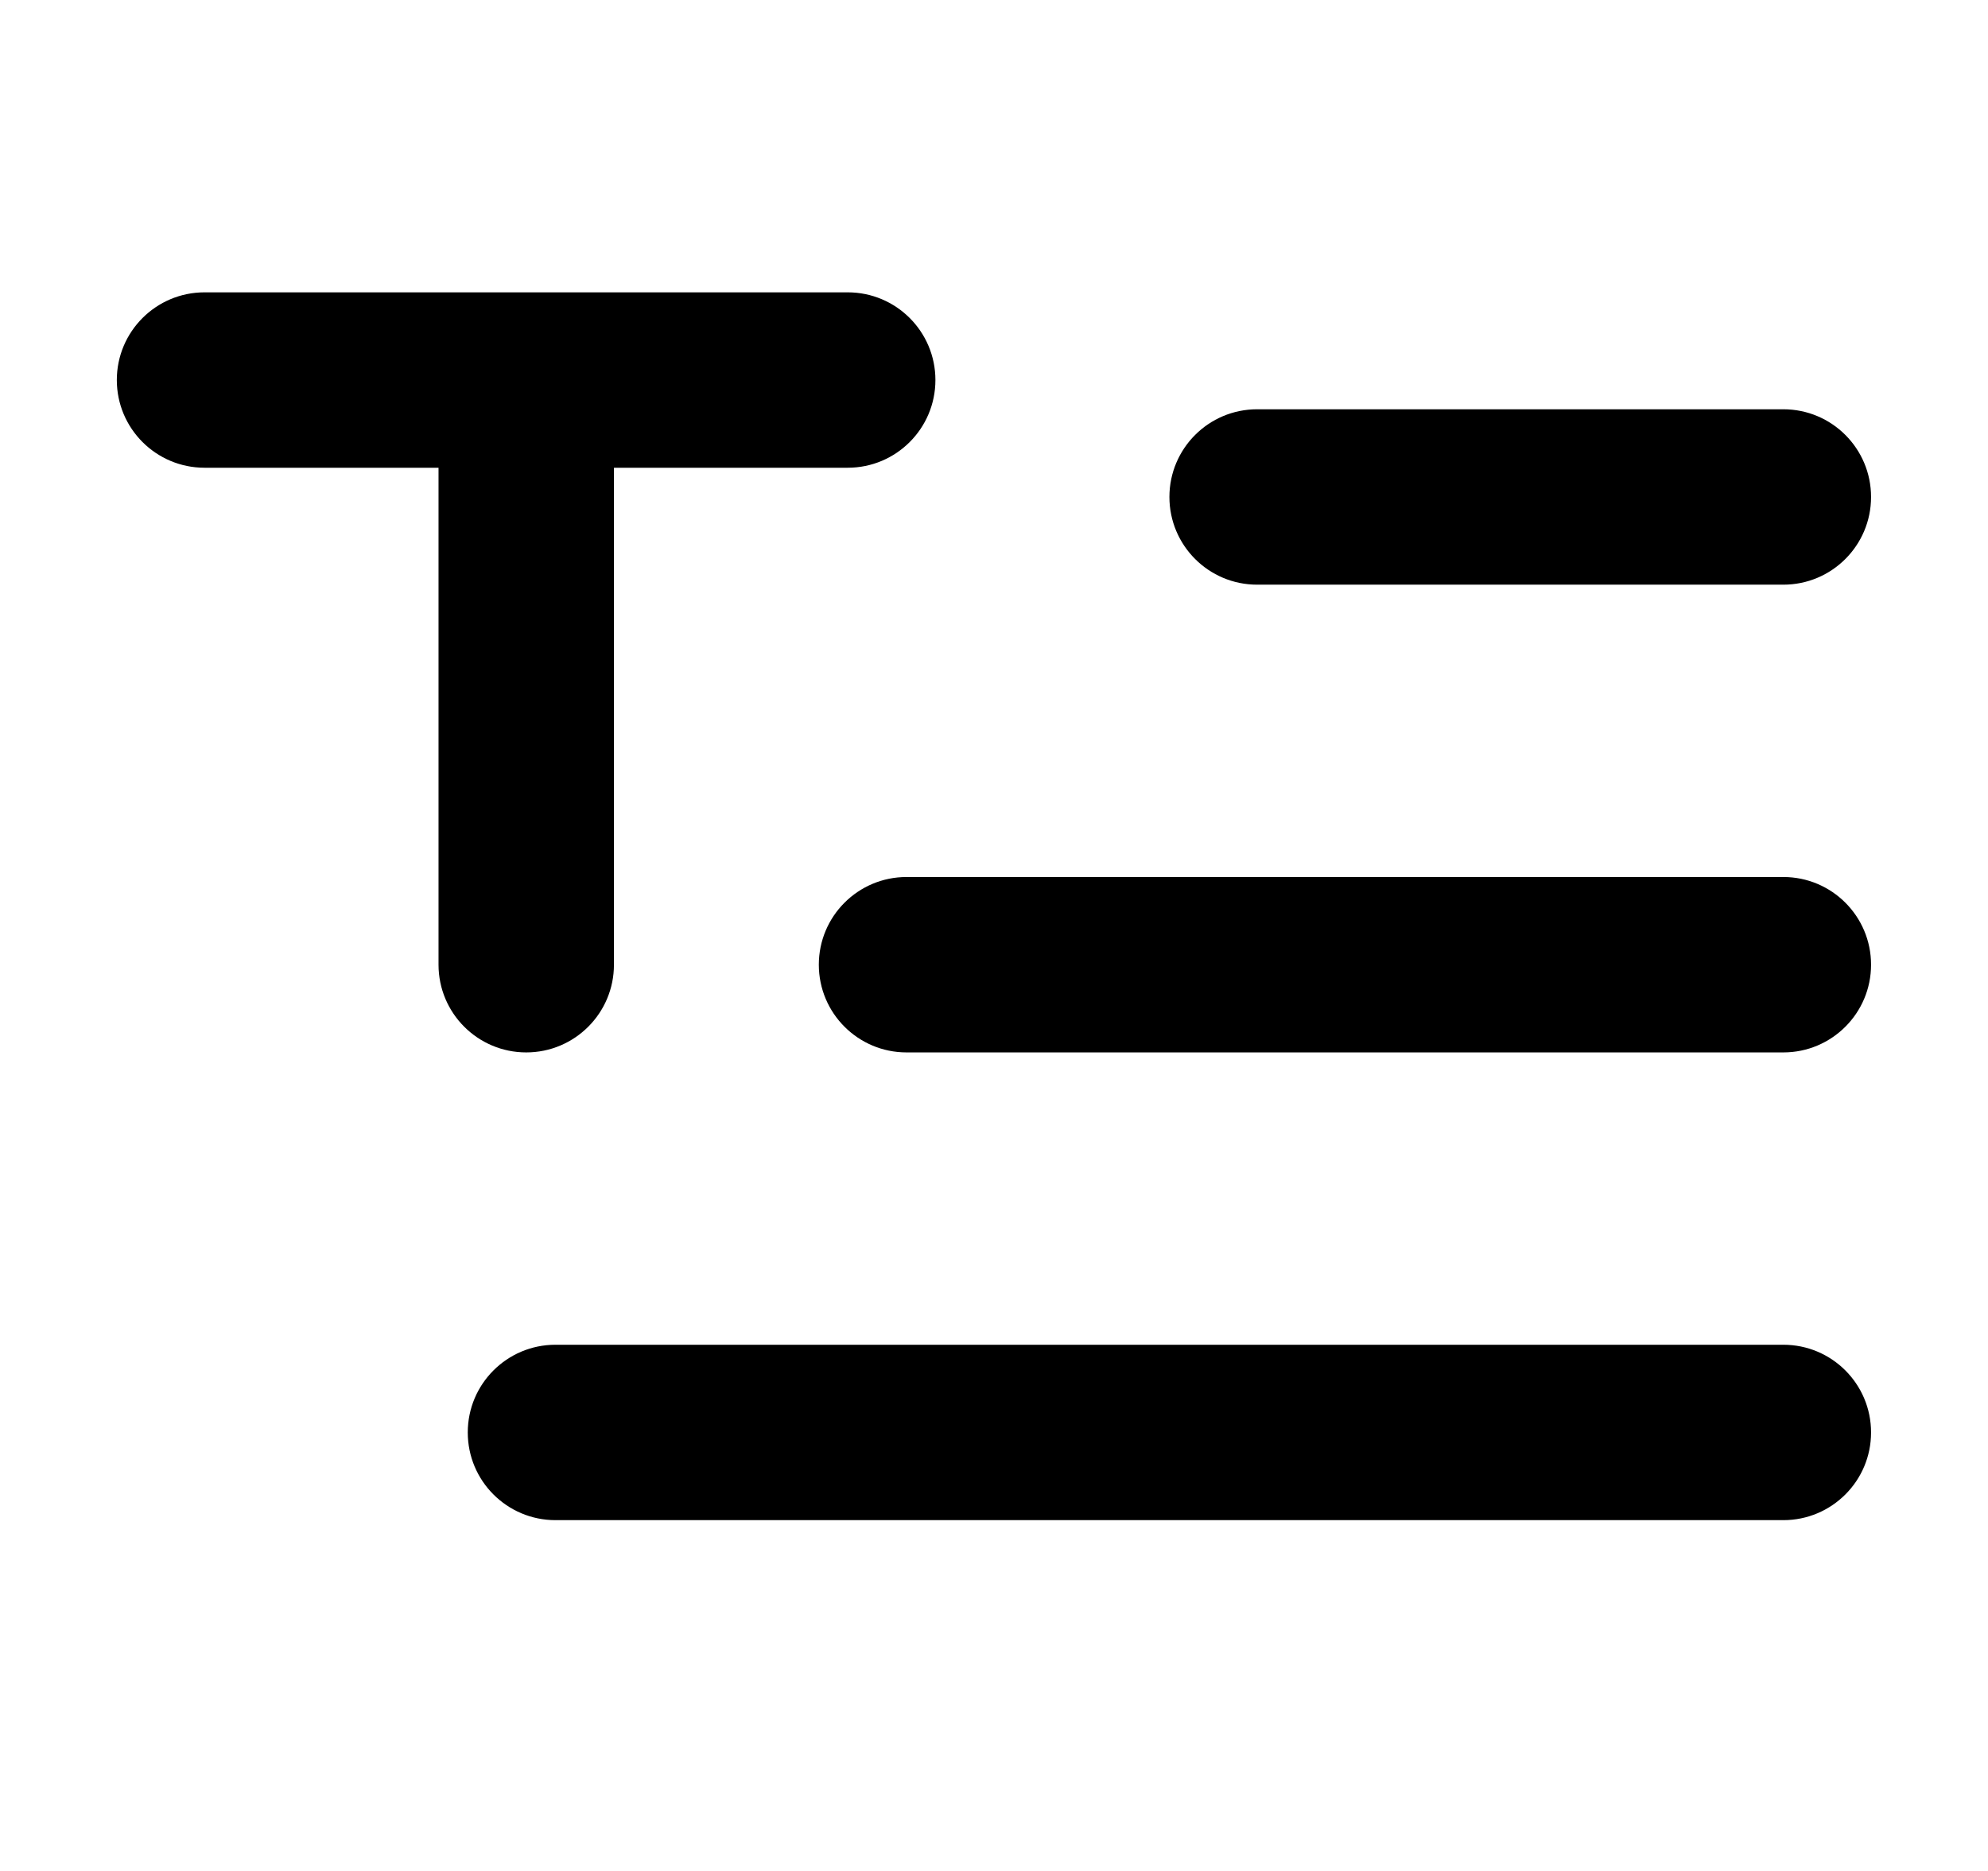
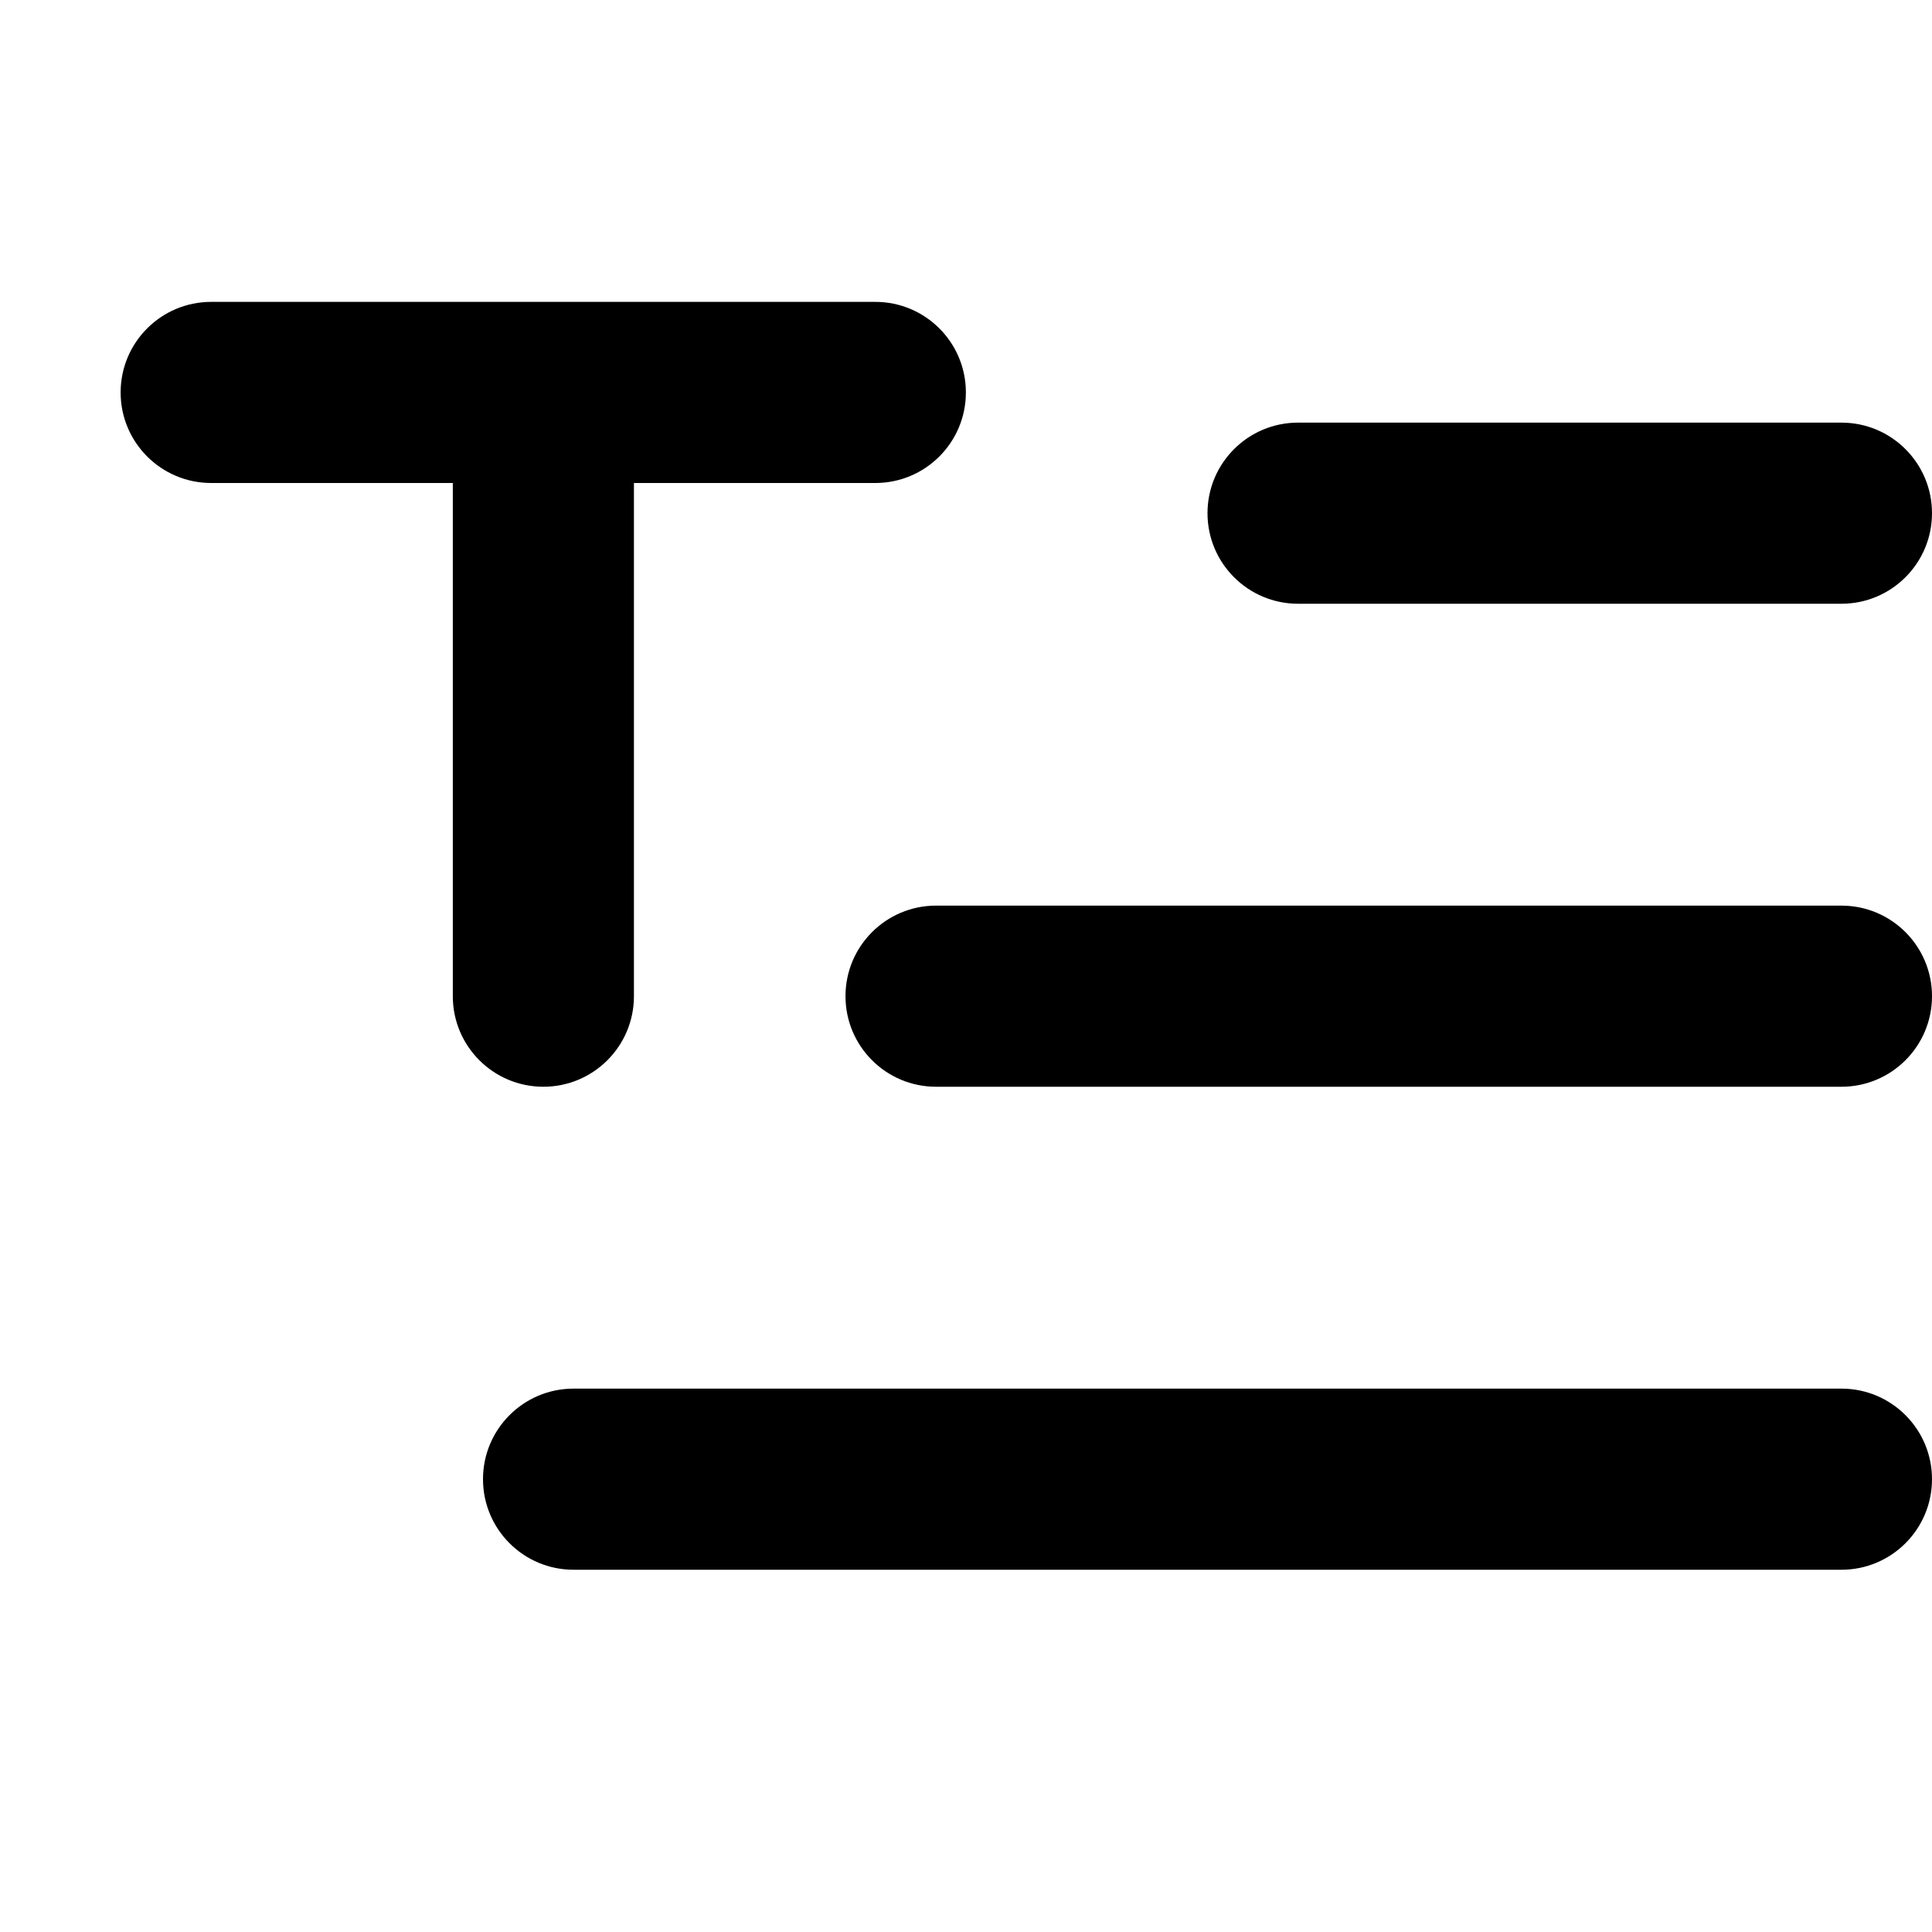
- <svg xmlns="http://www.w3.org/2000/svg" width="17" height="16" fill="none" viewBox="0 0 17 16">
-   <path fill="currentColor" fill-rule="evenodd" d="M.999 3.25a.75.75 0 0 1 .75-.75h5.5a.75.75 0 0 1 0 1.5H5.25v4.25a.75.75 0 0 1-1.5 0V4H1.749a.75.75 0 0 1-.75-.75ZM10 4.25a.75.75 0 0 1 .75-.75h4.5a.75.75 0 0 1 0 1.5h-4.5a.75.75 0 0 1-.75-.75Zm-2.998 4a.75.75 0 0 1 .75-.75H15.25a.75.75 0 0 1 0 1.5H7.752a.75.75 0 0 1-.75-.75ZM4 12.25a.75.75 0 0 1 .75-.75h10.5a.75.75 0 0 1 0 1.5H4.75a.75.75 0 0 1-.75-.75Z" clip-rule="evenodd" />
+ <svg xmlns="http://www.w3.org/2000/svg" width="16" height="16" fill="currentColor" viewBox="0 0 16 16">
+   <path fill-rule="evenodd" d="M.999 3.25a.75.75 0 0 1 .75-.75h5.5a.75.75 0 0 1 0 1.5H5.25v4.25a.75.75 0 0 1-1.5 0V4H1.749a.75.75 0 0 1-.75-.75Zm9.001 1a.75.75 0 0 1 .75-.75h4.5a.75.75 0 0 1 0 1.5h-4.5a.75.75 0 0 1-.75-.75Zm-2.998 4a.75.75 0 0 1 .75-.75h7.498a.75.75 0 0 1 0 1.5H7.752a.75.75 0 0 1-.75-.75ZM4 12.25a.75.75 0 0 1 .75-.75h10.5a.75.75 0 0 1 0 1.5H4.75a.75.75 0 0 1-.75-.75Z" clip-rule="evenodd" />
</svg>
